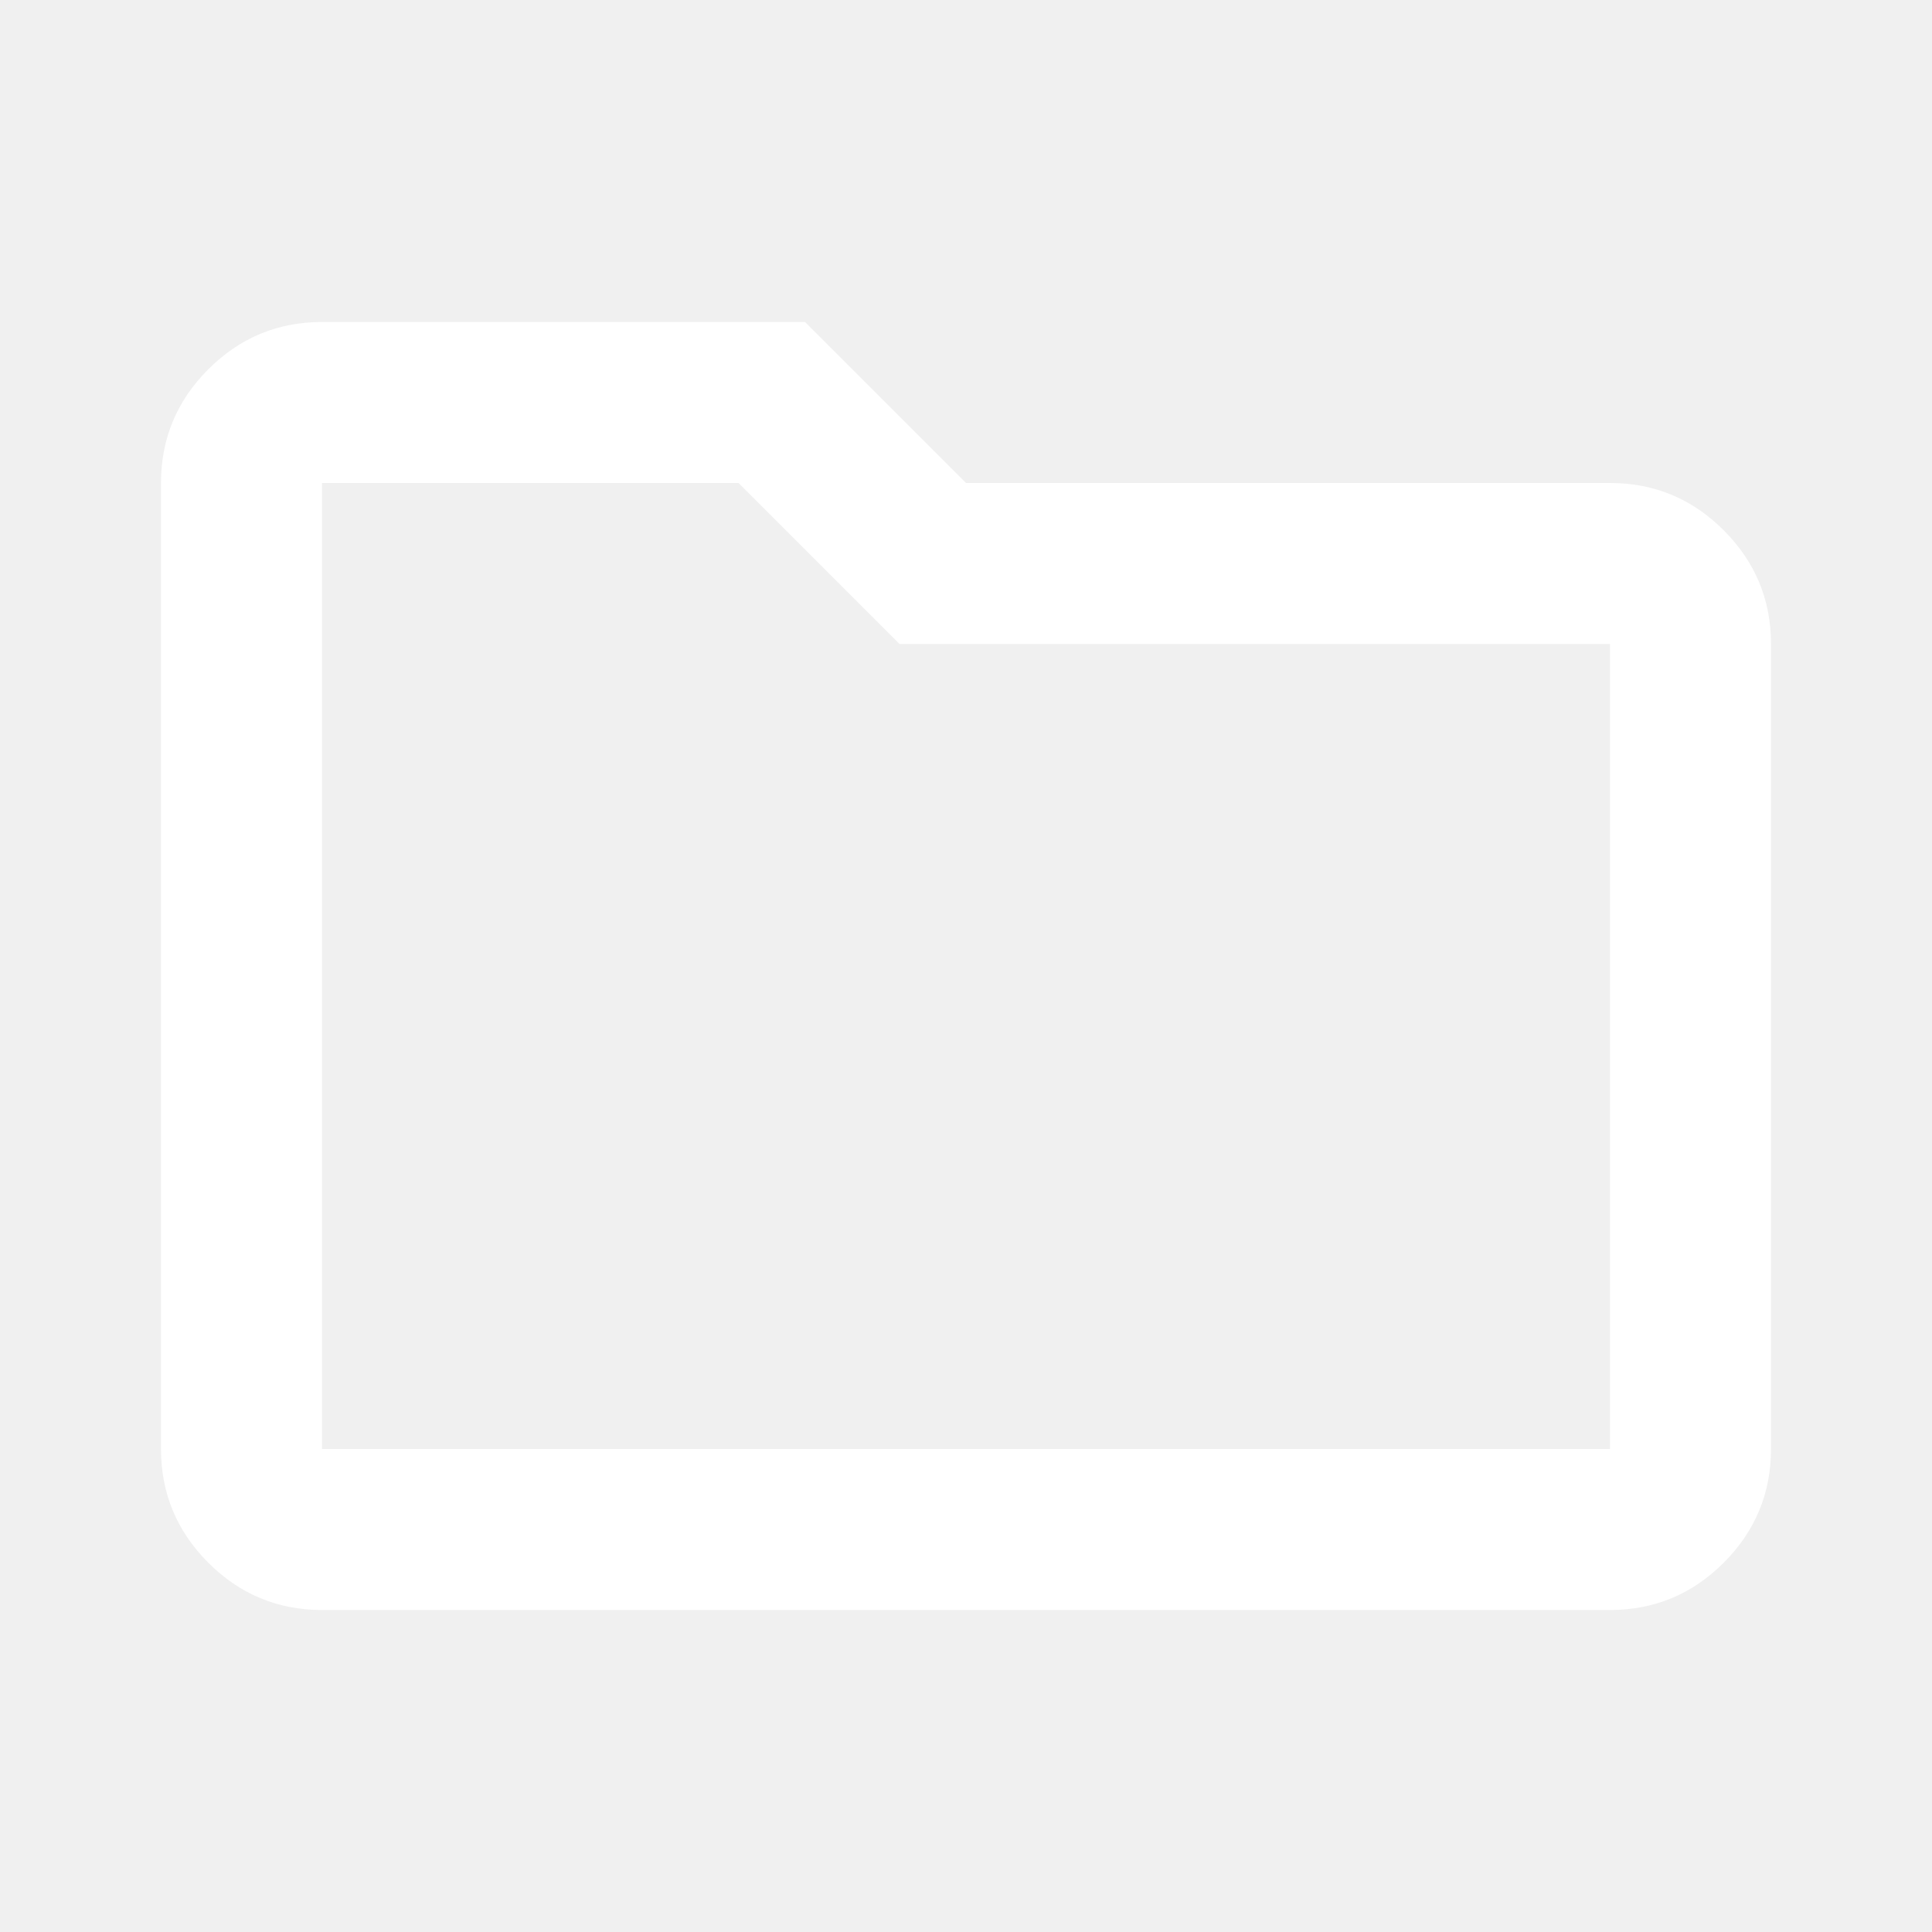
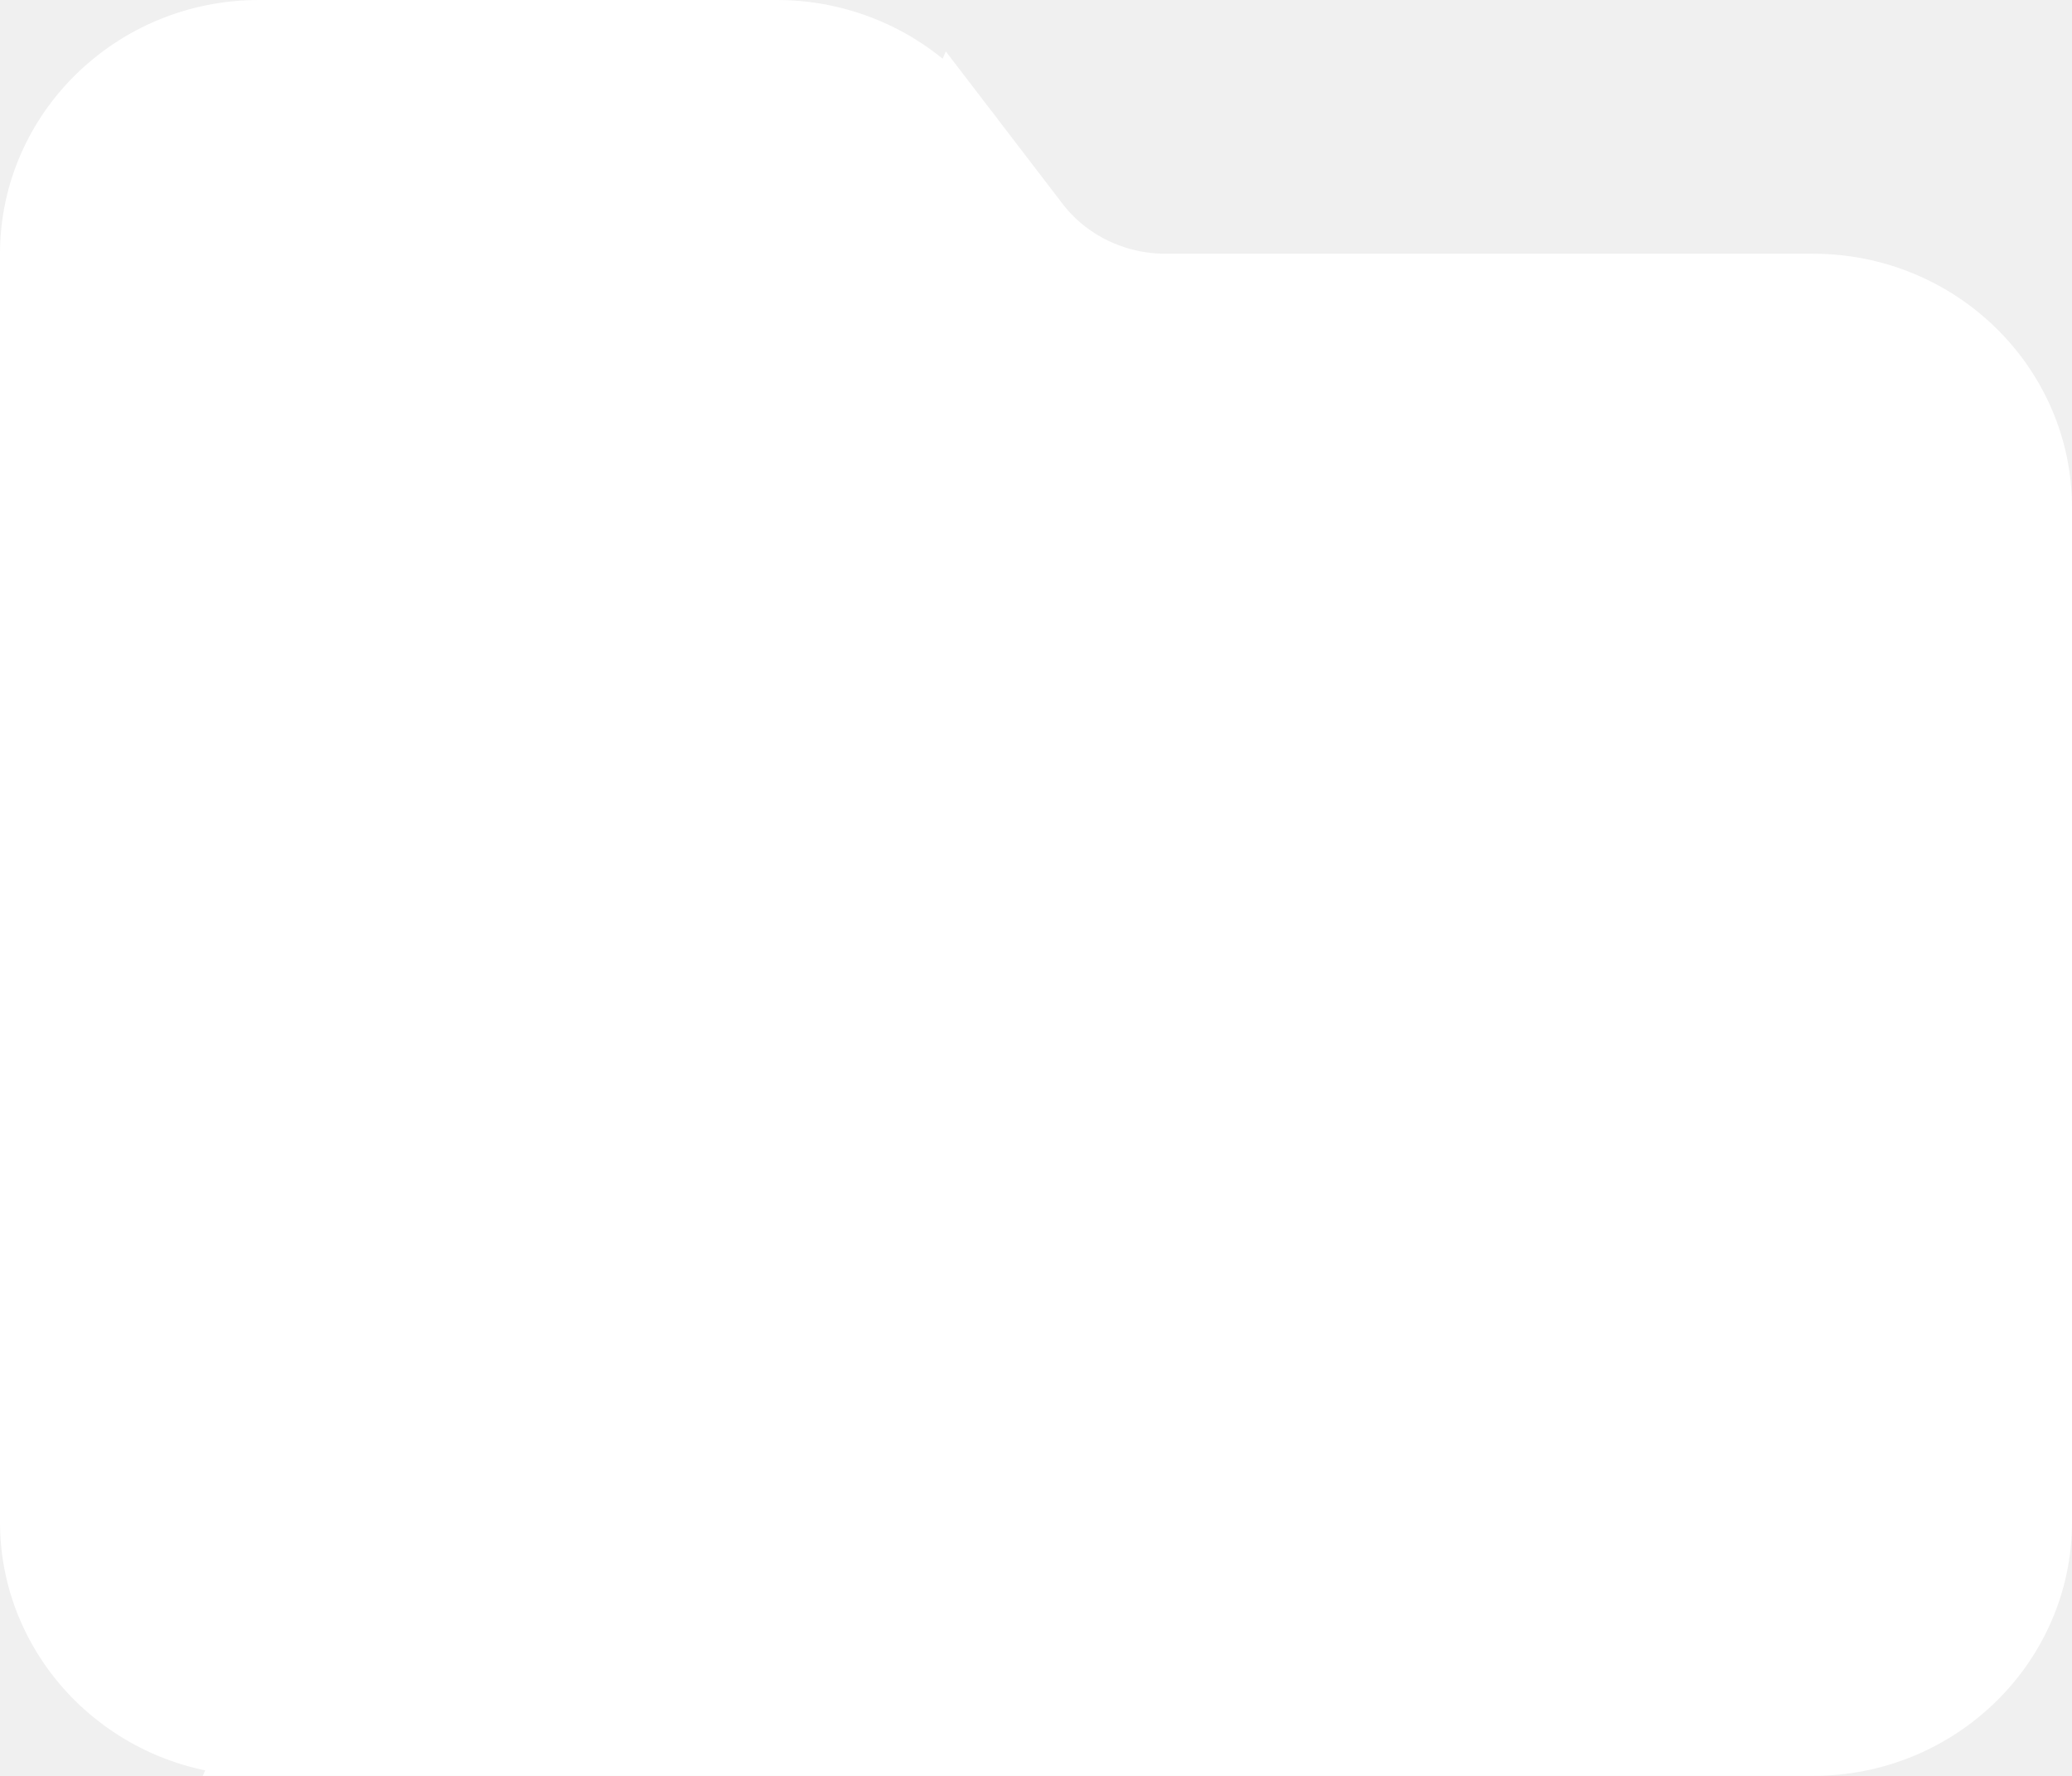
- <svg xmlns="http://www.w3.org/2000/svg" height="24" viewBox="0 -960 960 960" width="24">
-   <path fill="white" d="M160-160q-33 0-56.5-23.5T80-240v-480q0-33 23.5-56.5T160-800h240l80 80h320q33 0 56.5 23.5T880-640v400q0 33-23.5 56.5T800-160H160Zm0-80h640v-400H447l-80-80H160v480Zm0 0v-480 480Z" />
+ <svg xmlns="http://www.w3.org/2000/svg" width="28" height="24" viewBox="0 0 28 24" fill="none">
+   <path d="M3.5 23.5H24.5C26.164 23.5 27.5 22.177 27.5 20.571V6.857C27.5 5.252 26.164 3.929 24.5 3.929H15.75C15.047 3.929 14.378 3.608 13.952 3.046C13.952 3.045 13.951 3.045 13.951 3.044L12.903 1.676L3.5 23.5ZM3.5 23.5C1.836 23.5 0.5 22.177 0.5 20.571V3.429C0.5 1.823 1.836 0.5 3.5 0.5H10.5C11.446 0.5 12.337 0.938 12.903 1.675L3.5 23.5Z" fill="white" stroke="white" />
</svg>
